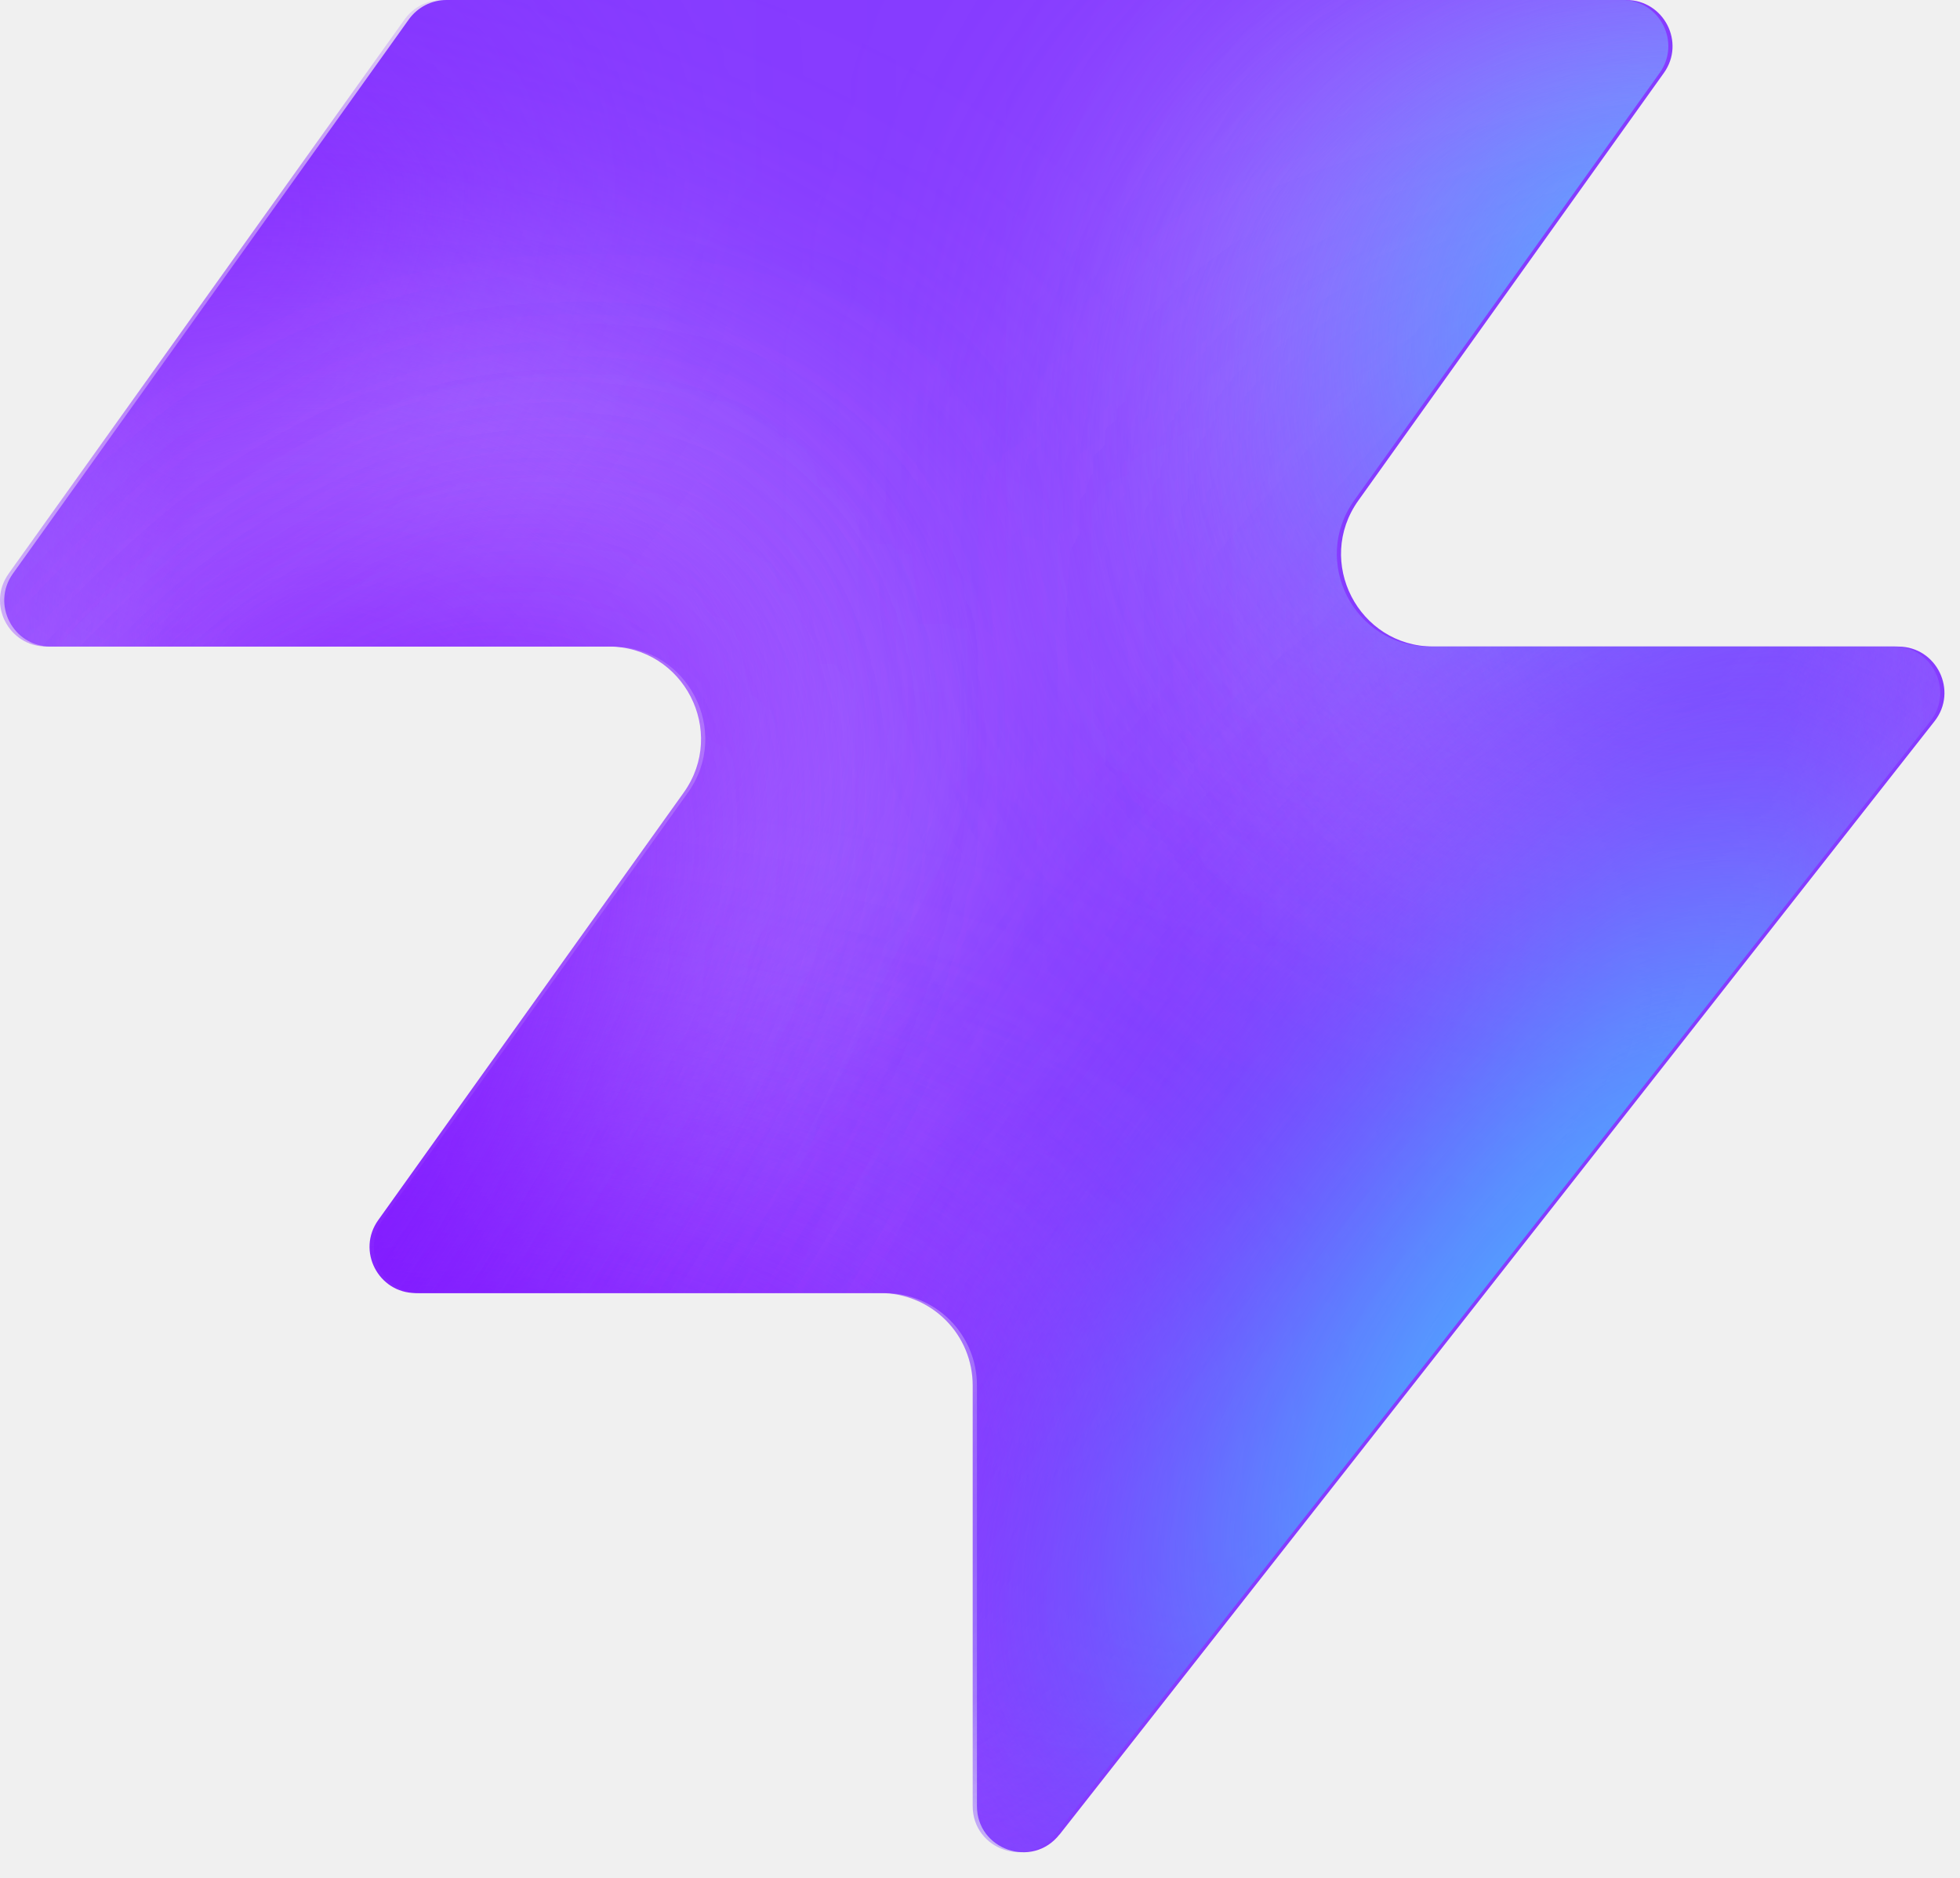
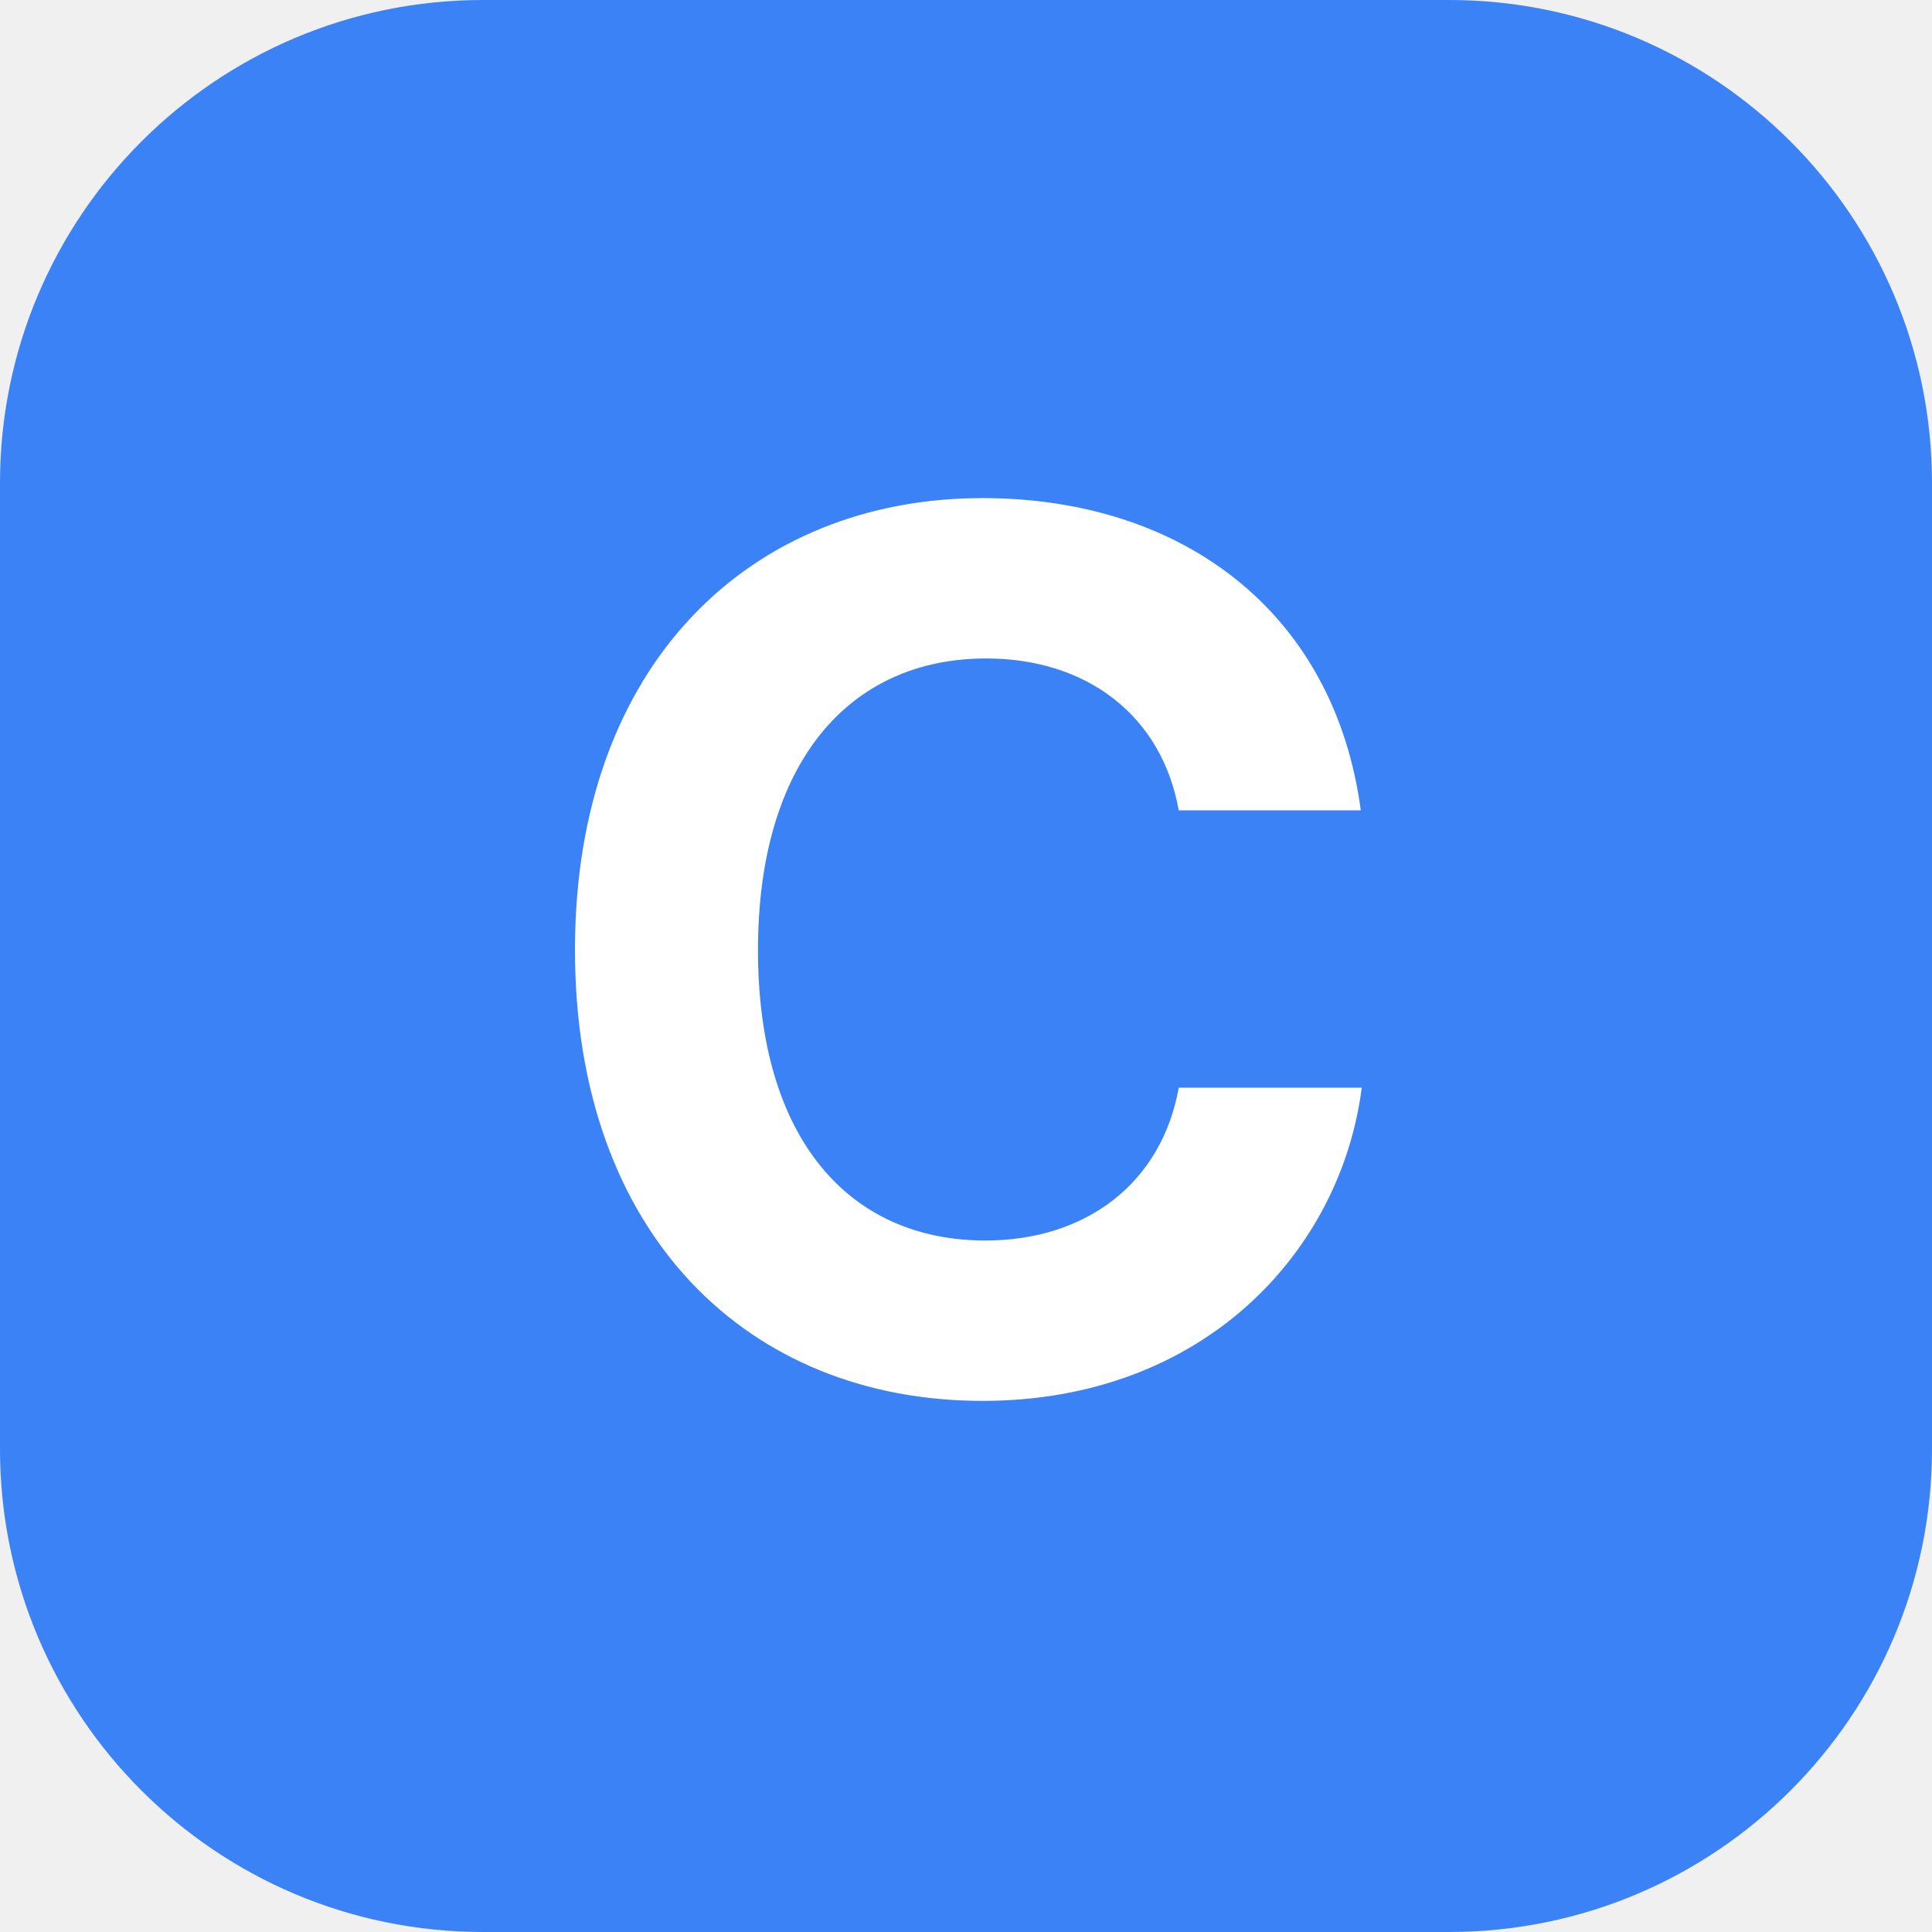
- <svg xmlns="http://www.w3.org/2000/svg" width="48" height="46" fill="none" viewBox="0 0 48 46">
-   <path fill="#863bff" d="M25.946 44.938c-.664.845-2.021.375-2.021-.698V33.937a2.26 2.26 0 0 0-2.262-2.262H10.287c-.92 0-1.456-1.04-.92-1.788l7.48-10.471c1.07-1.497 0-3.578-1.842-3.578H1.237c-.92 0-1.456-1.04-.92-1.788L10.013.474c.214-.297.556-.474.92-.474h28.894c.92 0 1.456 1.04.92 1.788l-7.48 10.471c-1.07 1.498 0 3.579 1.842 3.579h11.377c.943 0 1.473 1.088.89 1.83L25.947 44.94z" style="fill:#863bff;fill:color(display-p3 .525 .23 1);fill-opacity:1" />
-   <mask id="a" width="48" height="46" x="0" y="0" maskUnits="userSpaceOnUse" style="mask-type:alpha">
-     <path fill="#000" d="M25.842 44.938c-.664.844-2.021.375-2.021-.698V33.937a2.26 2.26 0 0 0-2.262-2.262H10.183c-.92 0-1.456-1.04-.92-1.788l7.48-10.471c1.07-1.498 0-3.579-1.842-3.579H1.133c-.92 0-1.456-1.04-.92-1.787L9.91.473c.214-.297.556-.474.92-.474h28.894c.92 0 1.456 1.04.92 1.788l-7.48 10.471c-1.07 1.498 0 3.578 1.842 3.578h11.377c.943 0 1.473 1.088.89 1.832L25.843 44.94z" style="fill:#000;fill-opacity:1" />
-   </mask>
-   <g mask="url(#a)">
-     <g filter="url(#b)">
-       <ellipse cx="5.508" cy="14.704" fill="#ede6ff" rx="5.508" ry="14.704" style="fill:#ede6ff;fill:color(display-p3 .927 .903 1);fill-opacity:1" transform="matrix(.00324 1 1 -.00324 -4.47 31.516)" />
-     </g>
-     <g filter="url(#c)">
-       <ellipse cx="10.399" cy="29.851" fill="#ede6ff" rx="10.399" ry="29.851" style="fill:#ede6ff;fill:color(display-p3 .927 .903 1);fill-opacity:1" transform="matrix(.00324 1 1 -.00324 -39.328 7.883)" />
-     </g>
-     <g filter="url(#d)">
-       <ellipse cx="5.508" cy="30.487" fill="#7e14ff" rx="5.508" ry="30.487" style="fill:#7e14ff;fill:color(display-p3 .492 .077 1);fill-opacity:1" transform="rotate(89.814 -25.913 -14.639)scale(1 -1)" />
-     </g>
-     <g filter="url(#e)">
-       <ellipse cx="5.508" cy="30.599" fill="#7e14ff" rx="5.508" ry="30.599" style="fill:#7e14ff;fill:color(display-p3 .492 .077 1);fill-opacity:1" transform="rotate(89.814 -32.644 -3.334)scale(1 -1)" />
-     </g>
-     <g filter="url(#f)">
-       <ellipse cx="5.508" cy="30.599" fill="#7e14ff" rx="5.508" ry="30.599" style="fill:#7e14ff;fill:color(display-p3 .492 .077 1);fill-opacity:1" transform="matrix(.00324 1 1 -.00324 -34.34 30.47)" />
-     </g>
-     <g filter="url(#g)">
-       <ellipse cx="14.072" cy="22.078" fill="#ede6ff" rx="14.072" ry="22.078" style="fill:#ede6ff;fill:color(display-p3 .927 .903 1);fill-opacity:1" transform="rotate(93.35 24.506 48.493)scale(-1 1)" />
-     </g>
-     <g filter="url(#h)">
-       <ellipse cx="3.47" cy="21.501" fill="#7e14ff" rx="3.47" ry="21.501" style="fill:#7e14ff;fill:color(display-p3 .492 .077 1);fill-opacity:1" transform="rotate(89.009 28.708 47.59)scale(-1 1)" />
-     </g>
-     <g filter="url(#i)">
-       <ellipse cx="3.47" cy="21.501" fill="#7e14ff" rx="3.47" ry="21.501" style="fill:#7e14ff;fill:color(display-p3 .492 .077 1);fill-opacity:1" transform="rotate(89.009 28.708 47.59)scale(-1 1)" />
-     </g>
-     <g filter="url(#j)">
-       <ellipse cx=".387" cy="8.972" fill="#7e14ff" rx="4.407" ry="29.108" style="fill:#7e14ff;fill:color(display-p3 .492 .077 1);fill-opacity:1" transform="rotate(39.51 .387 8.972)" />
-     </g>
-     <g filter="url(#k)">
-       <ellipse cx="47.523" cy="-6.092" fill="#7e14ff" rx="4.407" ry="29.108" style="fill:#7e14ff;fill:color(display-p3 .492 .077 1);fill-opacity:1" transform="rotate(37.892 47.523 -6.092)" />
-     </g>
-     <g filter="url(#l)">
-       <ellipse cx="41.412" cy="6.333" fill="#47bfff" rx="5.971" ry="9.665" style="fill:#47bfff;fill:color(display-p3 .28 .748 1);fill-opacity:1" transform="rotate(37.892 41.412 6.333)" />
-     </g>
-     <g filter="url(#m)">
-       <ellipse cx="-1.879" cy="38.332" fill="#7e14ff" rx="4.407" ry="29.108" style="fill:#7e14ff;fill:color(display-p3 .492 .077 1);fill-opacity:1" transform="rotate(37.892 -1.88 38.332)" />
-     </g>
-     <g filter="url(#n)">
-       <ellipse cx="-1.879" cy="38.332" fill="#7e14ff" rx="4.407" ry="29.108" style="fill:#7e14ff;fill:color(display-p3 .492 .077 1);fill-opacity:1" transform="rotate(37.892 -1.88 38.332)" />
-     </g>
-     <g filter="url(#o)">
-       <ellipse cx="35.651" cy="29.907" fill="#7e14ff" rx="4.407" ry="29.108" style="fill:#7e14ff;fill:color(display-p3 .492 .077 1);fill-opacity:1" transform="rotate(37.892 35.651 29.907)" />
-     </g>
-     <g filter="url(#p)">
-       <ellipse cx="38.418" cy="32.4" fill="#47bfff" rx="5.971" ry="15.297" style="fill:#47bfff;fill:color(display-p3 .28 .748 1);fill-opacity:1" transform="rotate(37.892 38.418 32.4)" />
-     </g>
-   </g>
-   <defs>
-     <filter id="b" width="60.045" height="41.654" x="-19.77" y="16.149" color-interpolation-filters="sRGB" filterUnits="userSpaceOnUse">
-       <feFlood flood-opacity="0" result="BackgroundImageFix" />
-       <feBlend in="SourceGraphic" in2="BackgroundImageFix" result="shape" />
-       <feGaussianBlur result="effect1_foregroundBlur_2002_17158" stdDeviation="7.659" />
-     </filter>
-     <filter id="c" width="90.34" height="51.437" x="-54.613" y="-7.533" color-interpolation-filters="sRGB" filterUnits="userSpaceOnUse">
-       <feFlood flood-opacity="0" result="BackgroundImageFix" />
-       <feBlend in="SourceGraphic" in2="BackgroundImageFix" result="shape" />
-       <feGaussianBlur result="effect1_foregroundBlur_2002_17158" stdDeviation="7.659" />
-     </filter>
-     <filter id="d" width="79.355" height="29.4" x="-49.64" y="2.03" color-interpolation-filters="sRGB" filterUnits="userSpaceOnUse">
-       <feFlood flood-opacity="0" result="BackgroundImageFix" />
-       <feBlend in="SourceGraphic" in2="BackgroundImageFix" result="shape" />
-       <feGaussianBlur result="effect1_foregroundBlur_2002_17158" stdDeviation="4.596" />
-     </filter>
-     <filter id="e" width="79.579" height="29.4" x="-45.045" y="20.029" color-interpolation-filters="sRGB" filterUnits="userSpaceOnUse">
-       <feFlood flood-opacity="0" result="BackgroundImageFix" />
-       <feBlend in="SourceGraphic" in2="BackgroundImageFix" result="shape" />
-       <feGaussianBlur result="effect1_foregroundBlur_2002_17158" stdDeviation="4.596" />
-     </filter>
-     <filter id="f" width="79.579" height="29.4" x="-43.513" y="21.178" color-interpolation-filters="sRGB" filterUnits="userSpaceOnUse">
-       <feFlood flood-opacity="0" result="BackgroundImageFix" />
-       <feBlend in="SourceGraphic" in2="BackgroundImageFix" result="shape" />
-       <feGaussianBlur result="effect1_foregroundBlur_2002_17158" stdDeviation="4.596" />
-     </filter>
-     <filter id="g" width="74.749" height="58.852" x="15.756" y="-17.901" color-interpolation-filters="sRGB" filterUnits="userSpaceOnUse">
-       <feFlood flood-opacity="0" result="BackgroundImageFix" />
-       <feBlend in="SourceGraphic" in2="BackgroundImageFix" result="shape" />
-       <feGaussianBlur result="effect1_foregroundBlur_2002_17158" stdDeviation="7.659" />
-     </filter>
-     <filter id="h" width="61.377" height="25.362" x="23.548" y="2.284" color-interpolation-filters="sRGB" filterUnits="userSpaceOnUse">
-       <feFlood flood-opacity="0" result="BackgroundImageFix" />
-       <feBlend in="SourceGraphic" in2="BackgroundImageFix" result="shape" />
-       <feGaussianBlur result="effect1_foregroundBlur_2002_17158" stdDeviation="4.596" />
-     </filter>
-     <filter id="i" width="61.377" height="25.362" x="23.548" y="2.284" color-interpolation-filters="sRGB" filterUnits="userSpaceOnUse">
-       <feFlood flood-opacity="0" result="BackgroundImageFix" />
-       <feBlend in="SourceGraphic" in2="BackgroundImageFix" result="shape" />
-       <feGaussianBlur result="effect1_foregroundBlur_2002_17158" stdDeviation="4.596" />
-     </filter>
-     <filter id="j" width="56.045" height="63.649" x="-27.636" y="-22.853" color-interpolation-filters="sRGB" filterUnits="userSpaceOnUse">
-       <feFlood flood-opacity="0" result="BackgroundImageFix" />
-       <feBlend in="SourceGraphic" in2="BackgroundImageFix" result="shape" />
-       <feGaussianBlur result="effect1_foregroundBlur_2002_17158" stdDeviation="4.596" />
-     </filter>
-     <filter id="k" width="54.814" height="64.646" x="20.116" y="-38.415" color-interpolation-filters="sRGB" filterUnits="userSpaceOnUse">
-       <feFlood flood-opacity="0" result="BackgroundImageFix" />
-       <feBlend in="SourceGraphic" in2="BackgroundImageFix" result="shape" />
-       <feGaussianBlur result="effect1_foregroundBlur_2002_17158" stdDeviation="4.596" />
-     </filter>
-     <filter id="l" width="33.541" height="35.313" x="24.641" y="-11.323" color-interpolation-filters="sRGB" filterUnits="userSpaceOnUse">
-       <feFlood flood-opacity="0" result="BackgroundImageFix" />
-       <feBlend in="SourceGraphic" in2="BackgroundImageFix" result="shape" />
-       <feGaussianBlur result="effect1_foregroundBlur_2002_17158" stdDeviation="4.596" />
-     </filter>
-     <filter id="m" width="54.814" height="64.646" x="-29.286" y="6.009" color-interpolation-filters="sRGB" filterUnits="userSpaceOnUse">
-       <feFlood flood-opacity="0" result="BackgroundImageFix" />
-       <feBlend in="SourceGraphic" in2="BackgroundImageFix" result="shape" />
-       <feGaussianBlur result="effect1_foregroundBlur_2002_17158" stdDeviation="4.596" />
-     </filter>
-     <filter id="n" width="54.814" height="64.646" x="-29.286" y="6.009" color-interpolation-filters="sRGB" filterUnits="userSpaceOnUse">
-       <feFlood flood-opacity="0" result="BackgroundImageFix" />
-       <feBlend in="SourceGraphic" in2="BackgroundImageFix" result="shape" />
-       <feGaussianBlur result="effect1_foregroundBlur_2002_17158" stdDeviation="4.596" />
-     </filter>
-     <filter id="o" width="54.814" height="64.646" x="8.244" y="-2.416" color-interpolation-filters="sRGB" filterUnits="userSpaceOnUse">
-       <feFlood flood-opacity="0" result="BackgroundImageFix" />
-       <feBlend in="SourceGraphic" in2="BackgroundImageFix" result="shape" />
-       <feGaussianBlur result="effect1_foregroundBlur_2002_17158" stdDeviation="4.596" />
-     </filter>
-     <filter id="p" width="39.409" height="43.623" x="18.713" y="10.588" color-interpolation-filters="sRGB" filterUnits="userSpaceOnUse">
-       <feFlood flood-opacity="0" result="BackgroundImageFix" />
-       <feBlend in="SourceGraphic" in2="BackgroundImageFix" result="shape" />
-       <feGaussianBlur result="effect1_foregroundBlur_2002_17158" stdDeviation="4.596" />
-     </filter>
-   </defs>
+ <svg xmlns="http://www.w3.org/2000/svg" viewBox="0 0 32 32">
+   <rect width="32" height="32" rx="8" fill="#3b82f6" />
+   <text x="16" y="23" font-family="system-ui, -apple-system, sans-serif" font-size="20" font-weight="700" fill="white" text-anchor="middle">C</text>
</svg>
